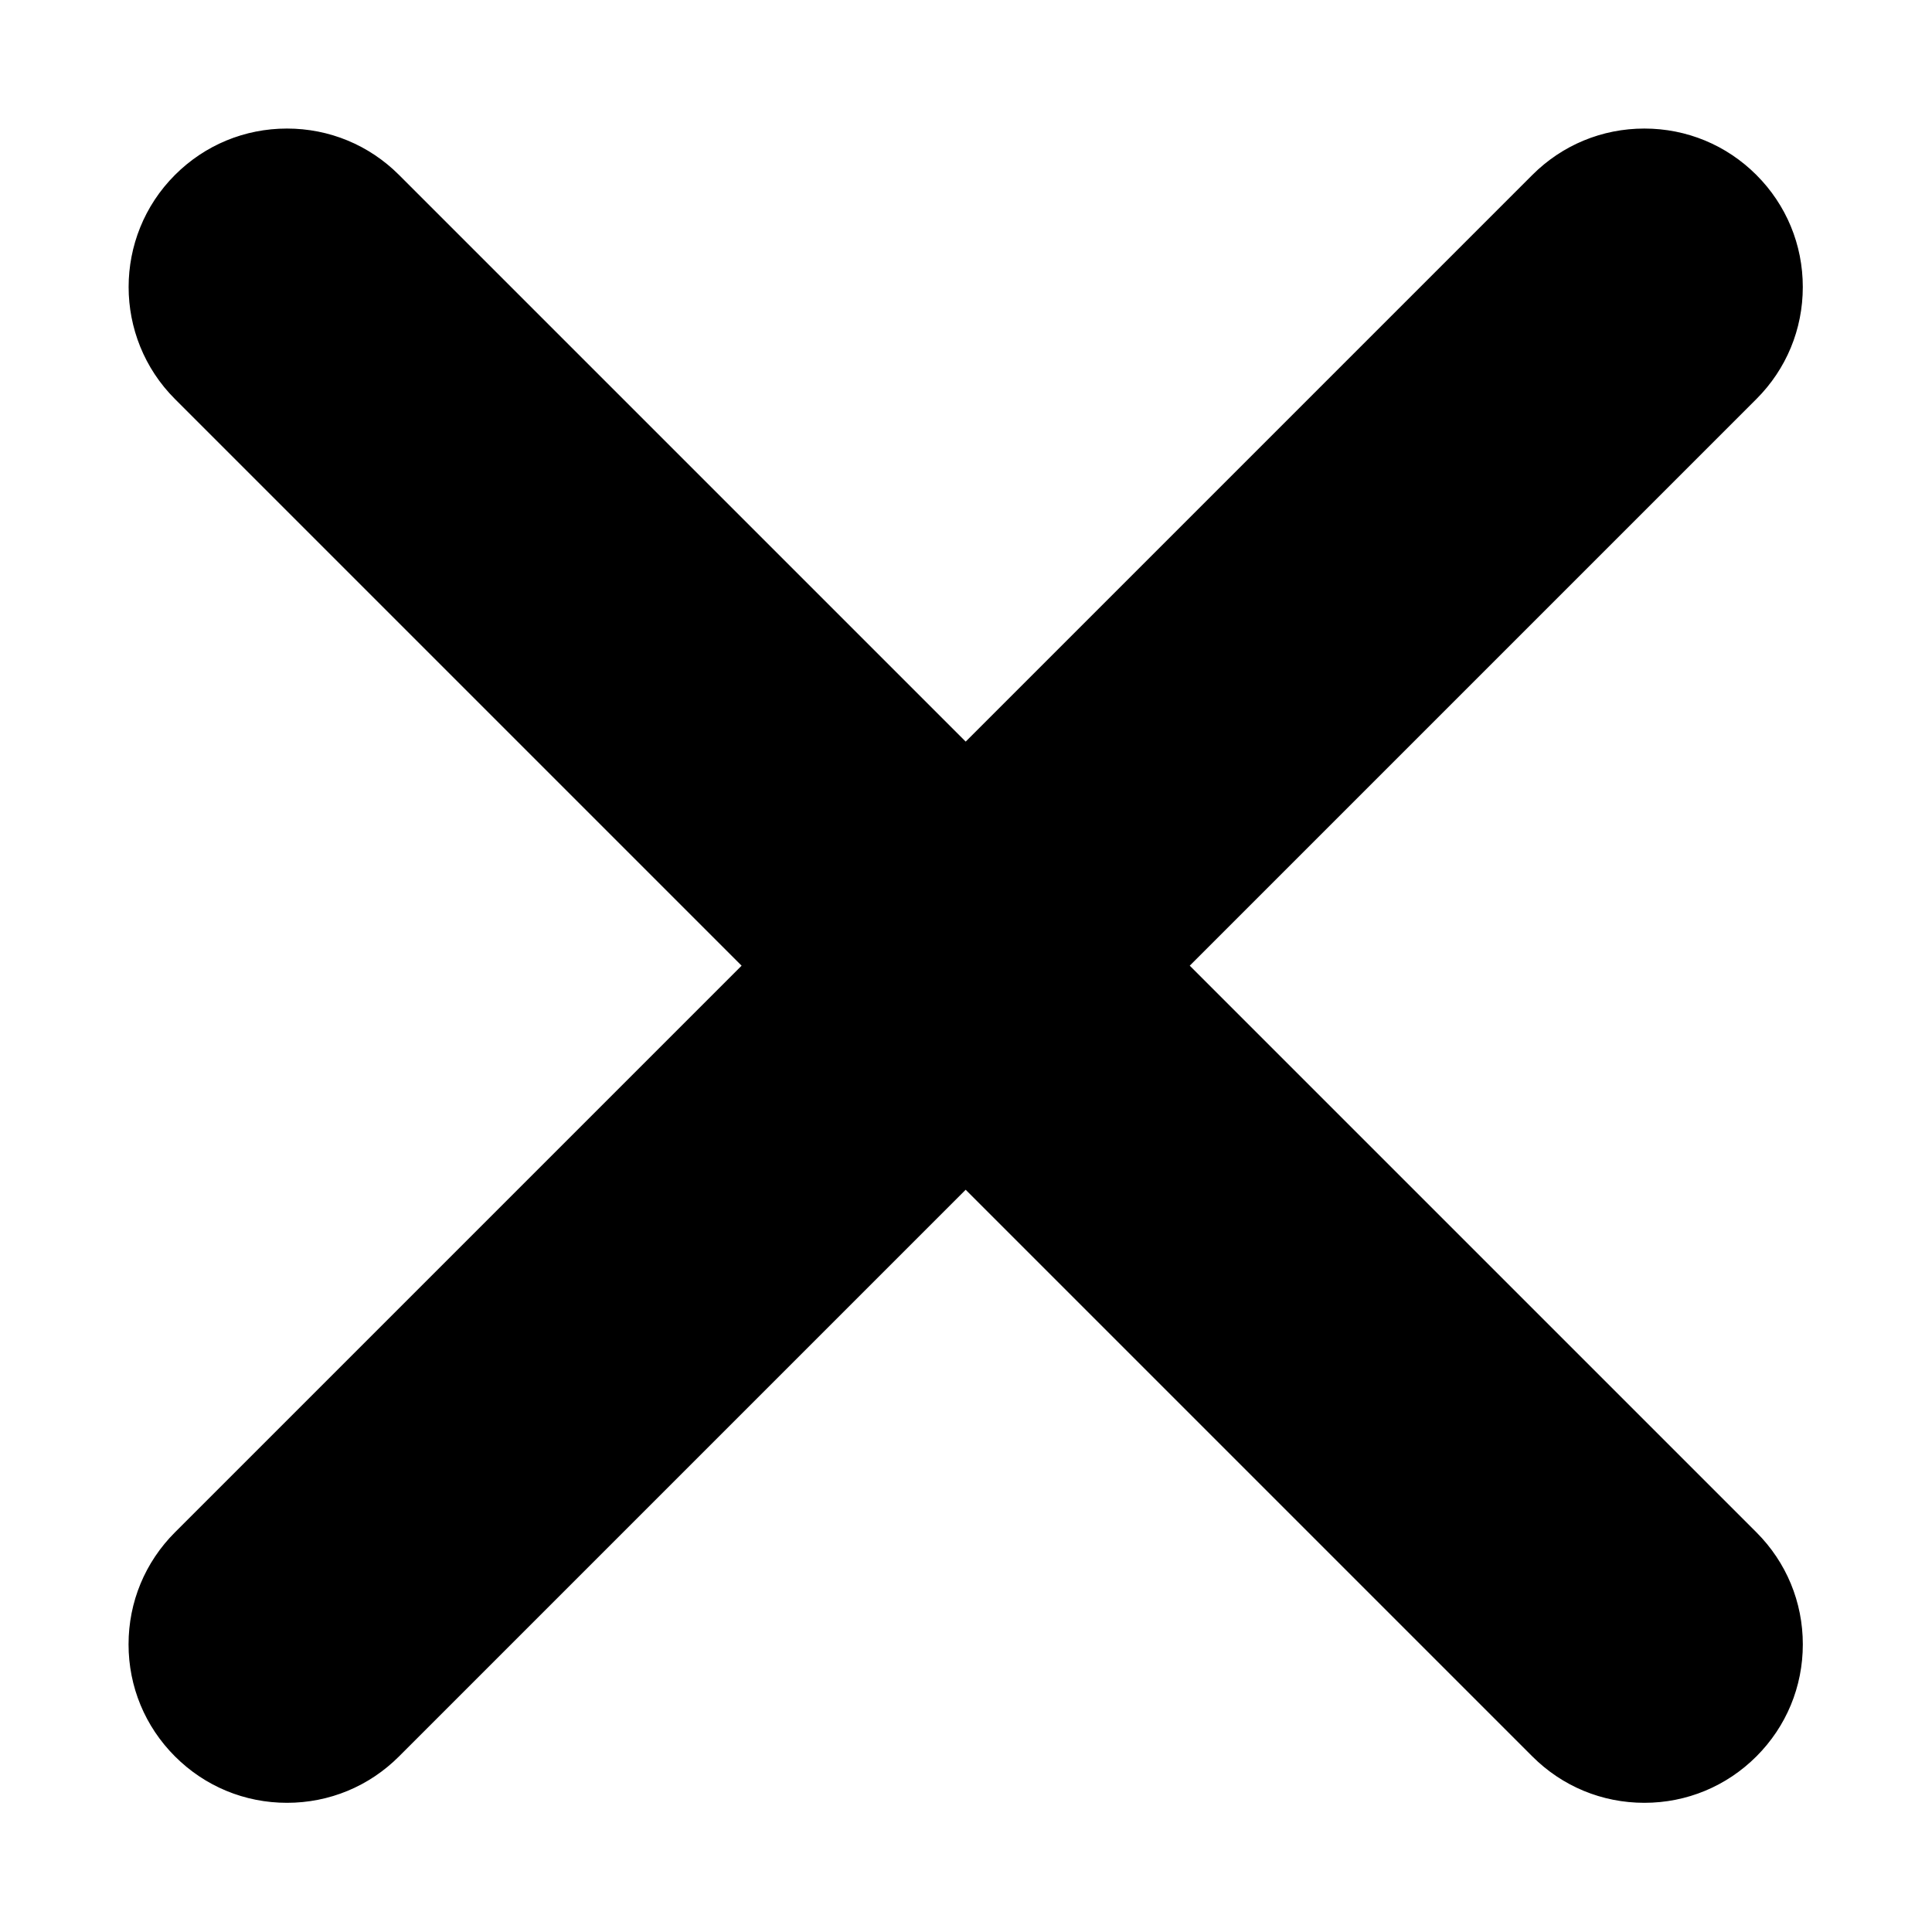
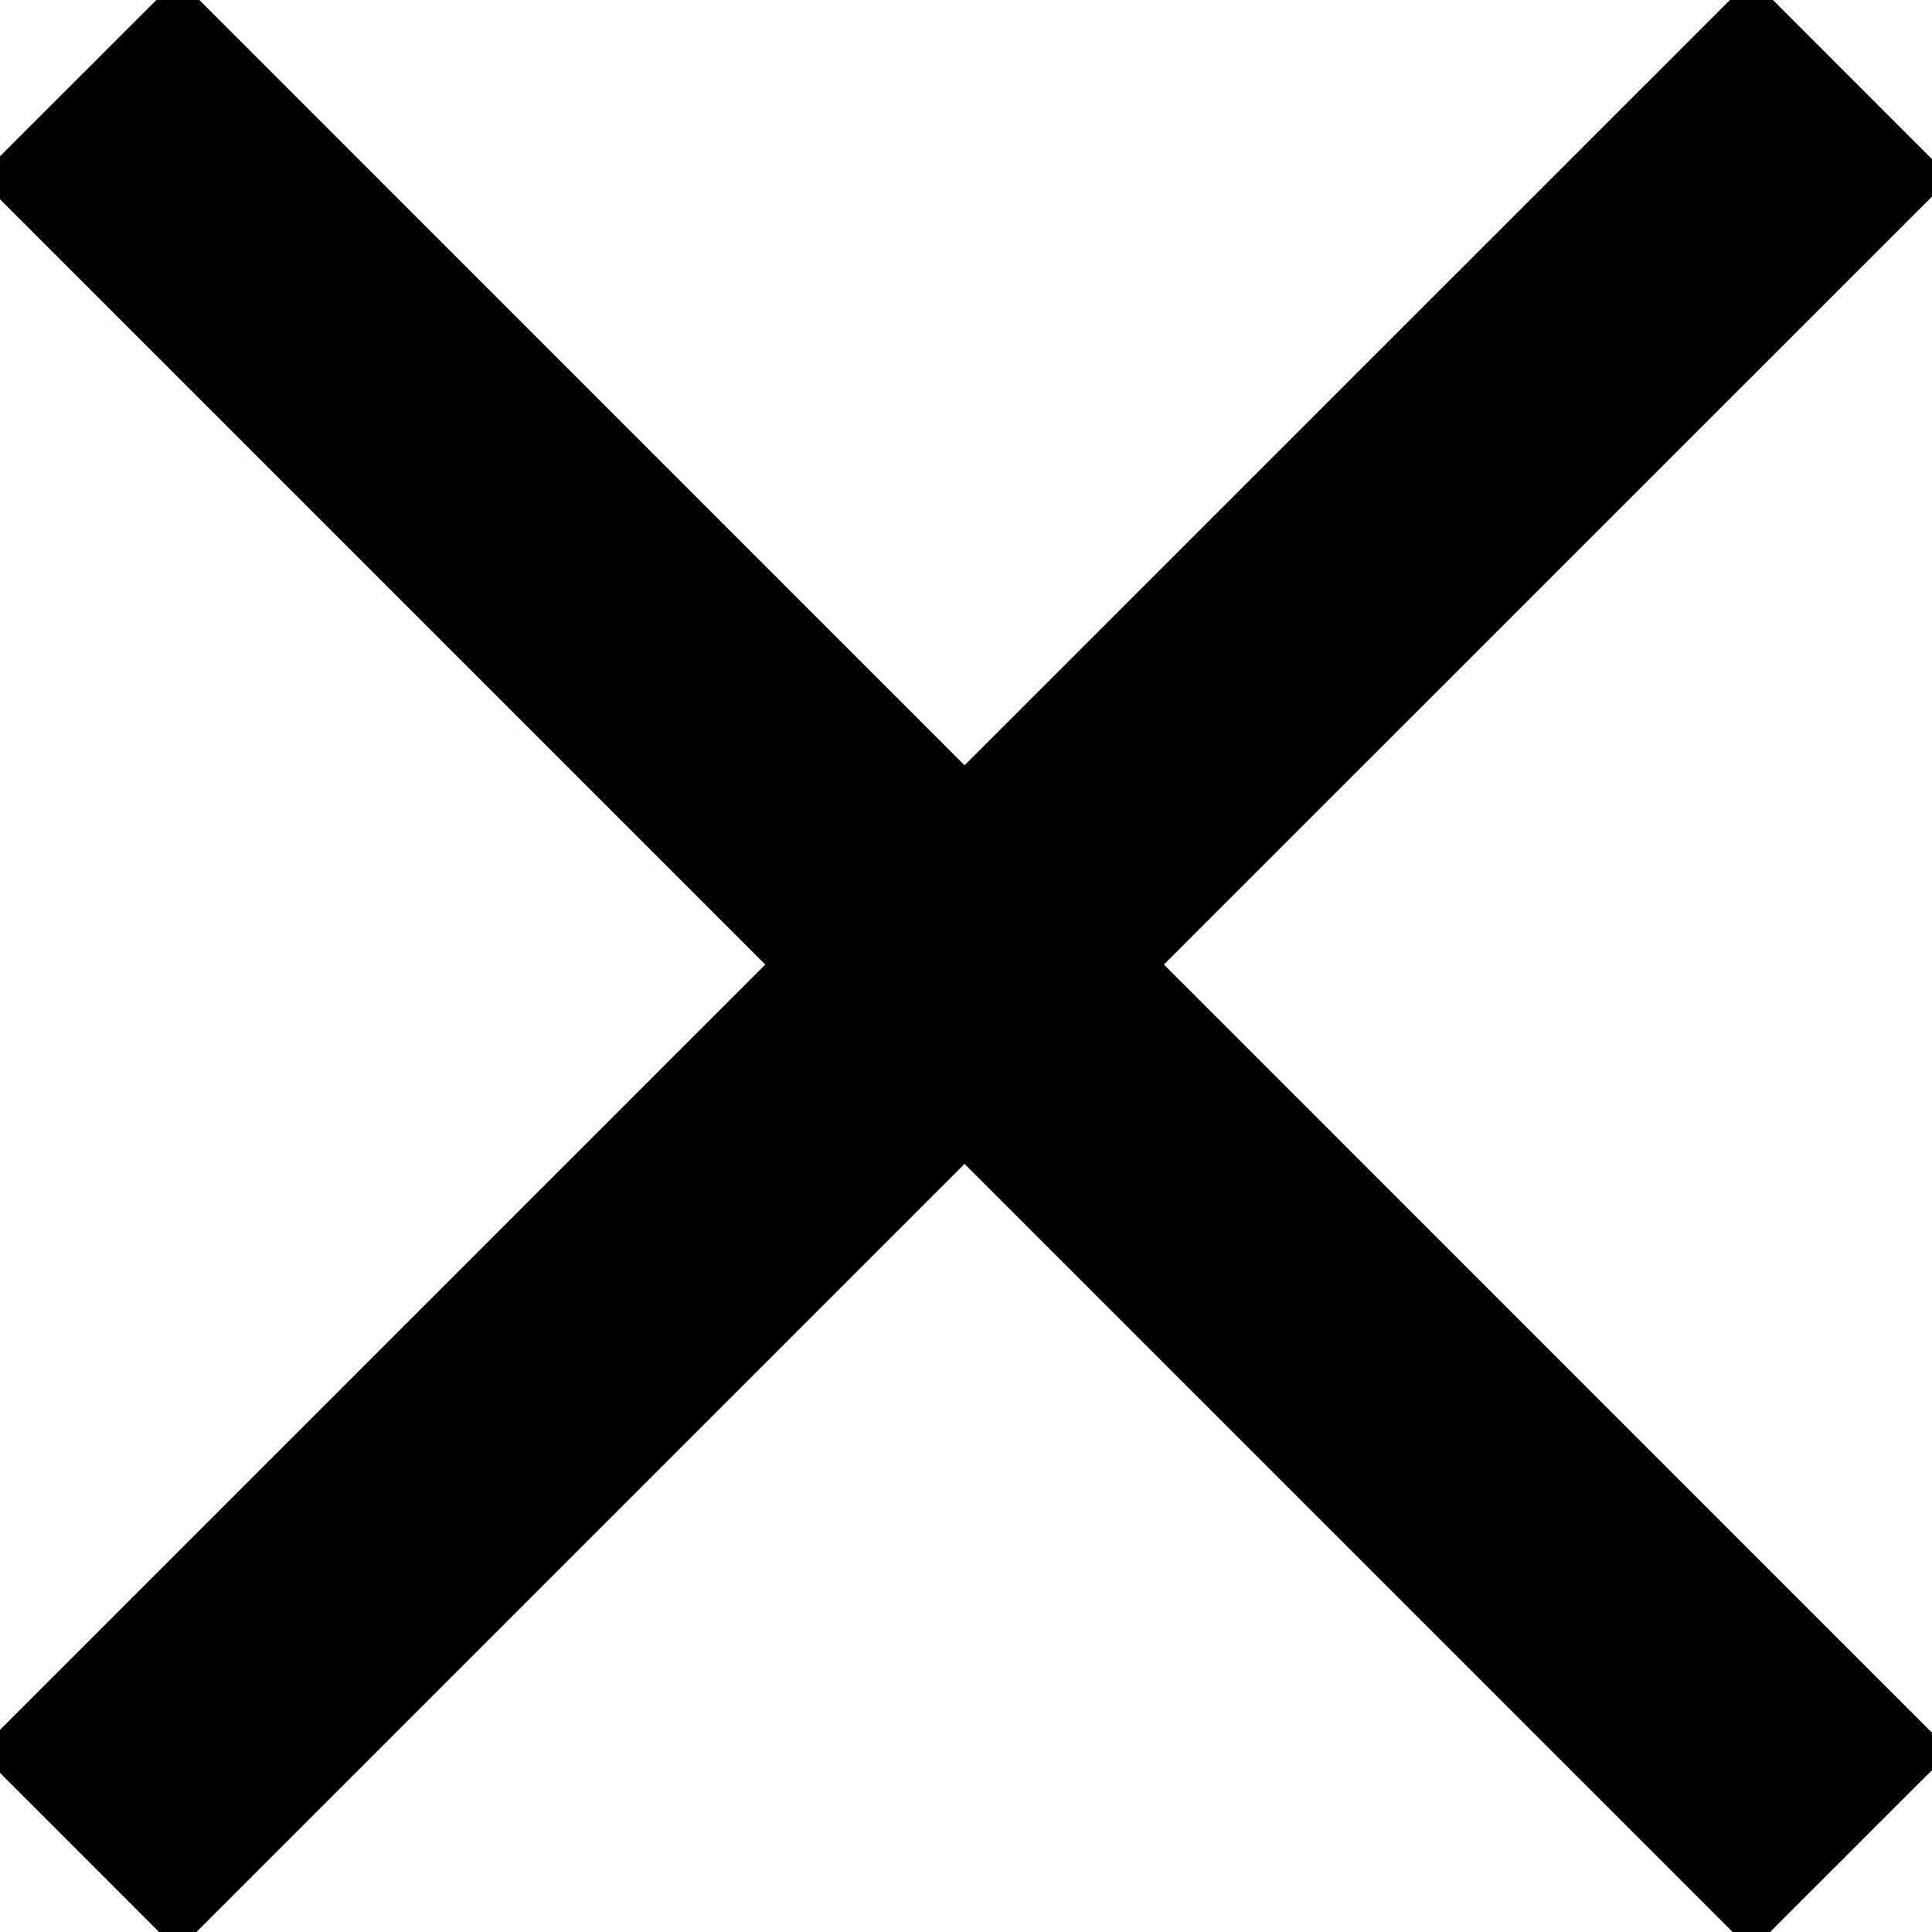
- <svg xmlns="http://www.w3.org/2000/svg" version="1.1" viewBox="0 0 1024 1024">
-   <path d="M94.083 929.569c16.026 16.030 37.026 24.041 58.029 24.041s42.006-8.015 58.029-24.041l301.684-301.684 301.687 301.684c16.022 16.030 37.026 24.041 58.029 24.041s42.002-8.015 58.029-24.041c32.049-32.041 32.049-84.005 0-116.054l-301.691-301.684 301.684-301.687c32.049-32.049 32.049-84.013 0-116.058-32.041-32.049-84.005-32.049-116.054 0l-301.687 301.687-301.684-301.687c-32.049-32.049-84.013-32.049-116.058 0-32.049 32.049-32.049 84.009 0 116.058l301.687 301.687-301.687 301.684c-32.045 32.049-32.045 84.013 0.004 116.054z" />
-   <path d="M871.544 955.53c-22.436 0-43.523-8.735-59.385-24.605l-300.331-300.331-300.327 300.331c-15.862 15.869-36.953 24.605-59.385 24.605s-43.523-8.735-59.385-24.605c-15.862-15.862-24.597-36.949-24.597-59.377 0-22.432 8.735-43.52 24.597-59.385l300.331-300.331-300.331-300.331c-32.742-32.746-32.742-86.024 0-118.77 15.862-15.862 36.949-24.597 59.385-24.597 22.432 0 43.523 8.735 59.385 24.597l300.331 300.331 300.331-300.331c15.865-15.862 36.953-24.597 59.385-24.597 22.428 0 43.516 8.735 59.377 24.597 15.865 15.862 24.597 36.953 24.597 59.385s-8.732 43.523-24.597 59.385l-300.331 300.331 300.339 300.331c15.865 15.865 24.601 36.953 24.601 59.385 0 22.428-8.735 43.516-24.601 59.377-15.873 15.865-36.96 24.605-59.389 24.605zM511.828 625.176l303.040 303.040c15.134 15.141 35.263 23.482 56.676 23.482 21.405 0 41.535-8.341 56.676-23.482 15.137-15.134 23.478-35.259 23.478-56.669s-8.341-41.539-23.478-56.676l-303.048-303.040 303.040-303.040c15.137-15.137 23.474-35.267 23.474-56.676s-8.337-41.535-23.474-56.672c-15.134-15.137-35.259-23.474-56.669-23.474s-41.539 8.337-56.676 23.474l-303.040 303.040-303.040-303.040c-15.137-15.137-35.267-23.474-56.676-23.474s-41.535 8.337-56.672 23.474c-31.248 31.252-31.248 82.097 0 113.349l303.040 303.040-303.040 303.040c-15.137 15.137-23.474 35.267-23.474 56.676s8.337 41.535 23.474 56.669c15.141 15.141 35.267 23.482 56.676 23.482s41.535-8.341 56.676-23.482l303.036-303.040z" />
+ <svg xmlns="http://www.w3.org/2000/svg" viewBox="0 0 16 16">
+   <path d="M16.155 1.473l-1.65-1.651-6.517 6.516L1.473-.178l-1.651 1.65 6.516 6.516-6.516 6.516 1.65 1.651 6.516-6.516 6.516 6.516 1.651-1.65-6.516-6.517z" />
</svg>
